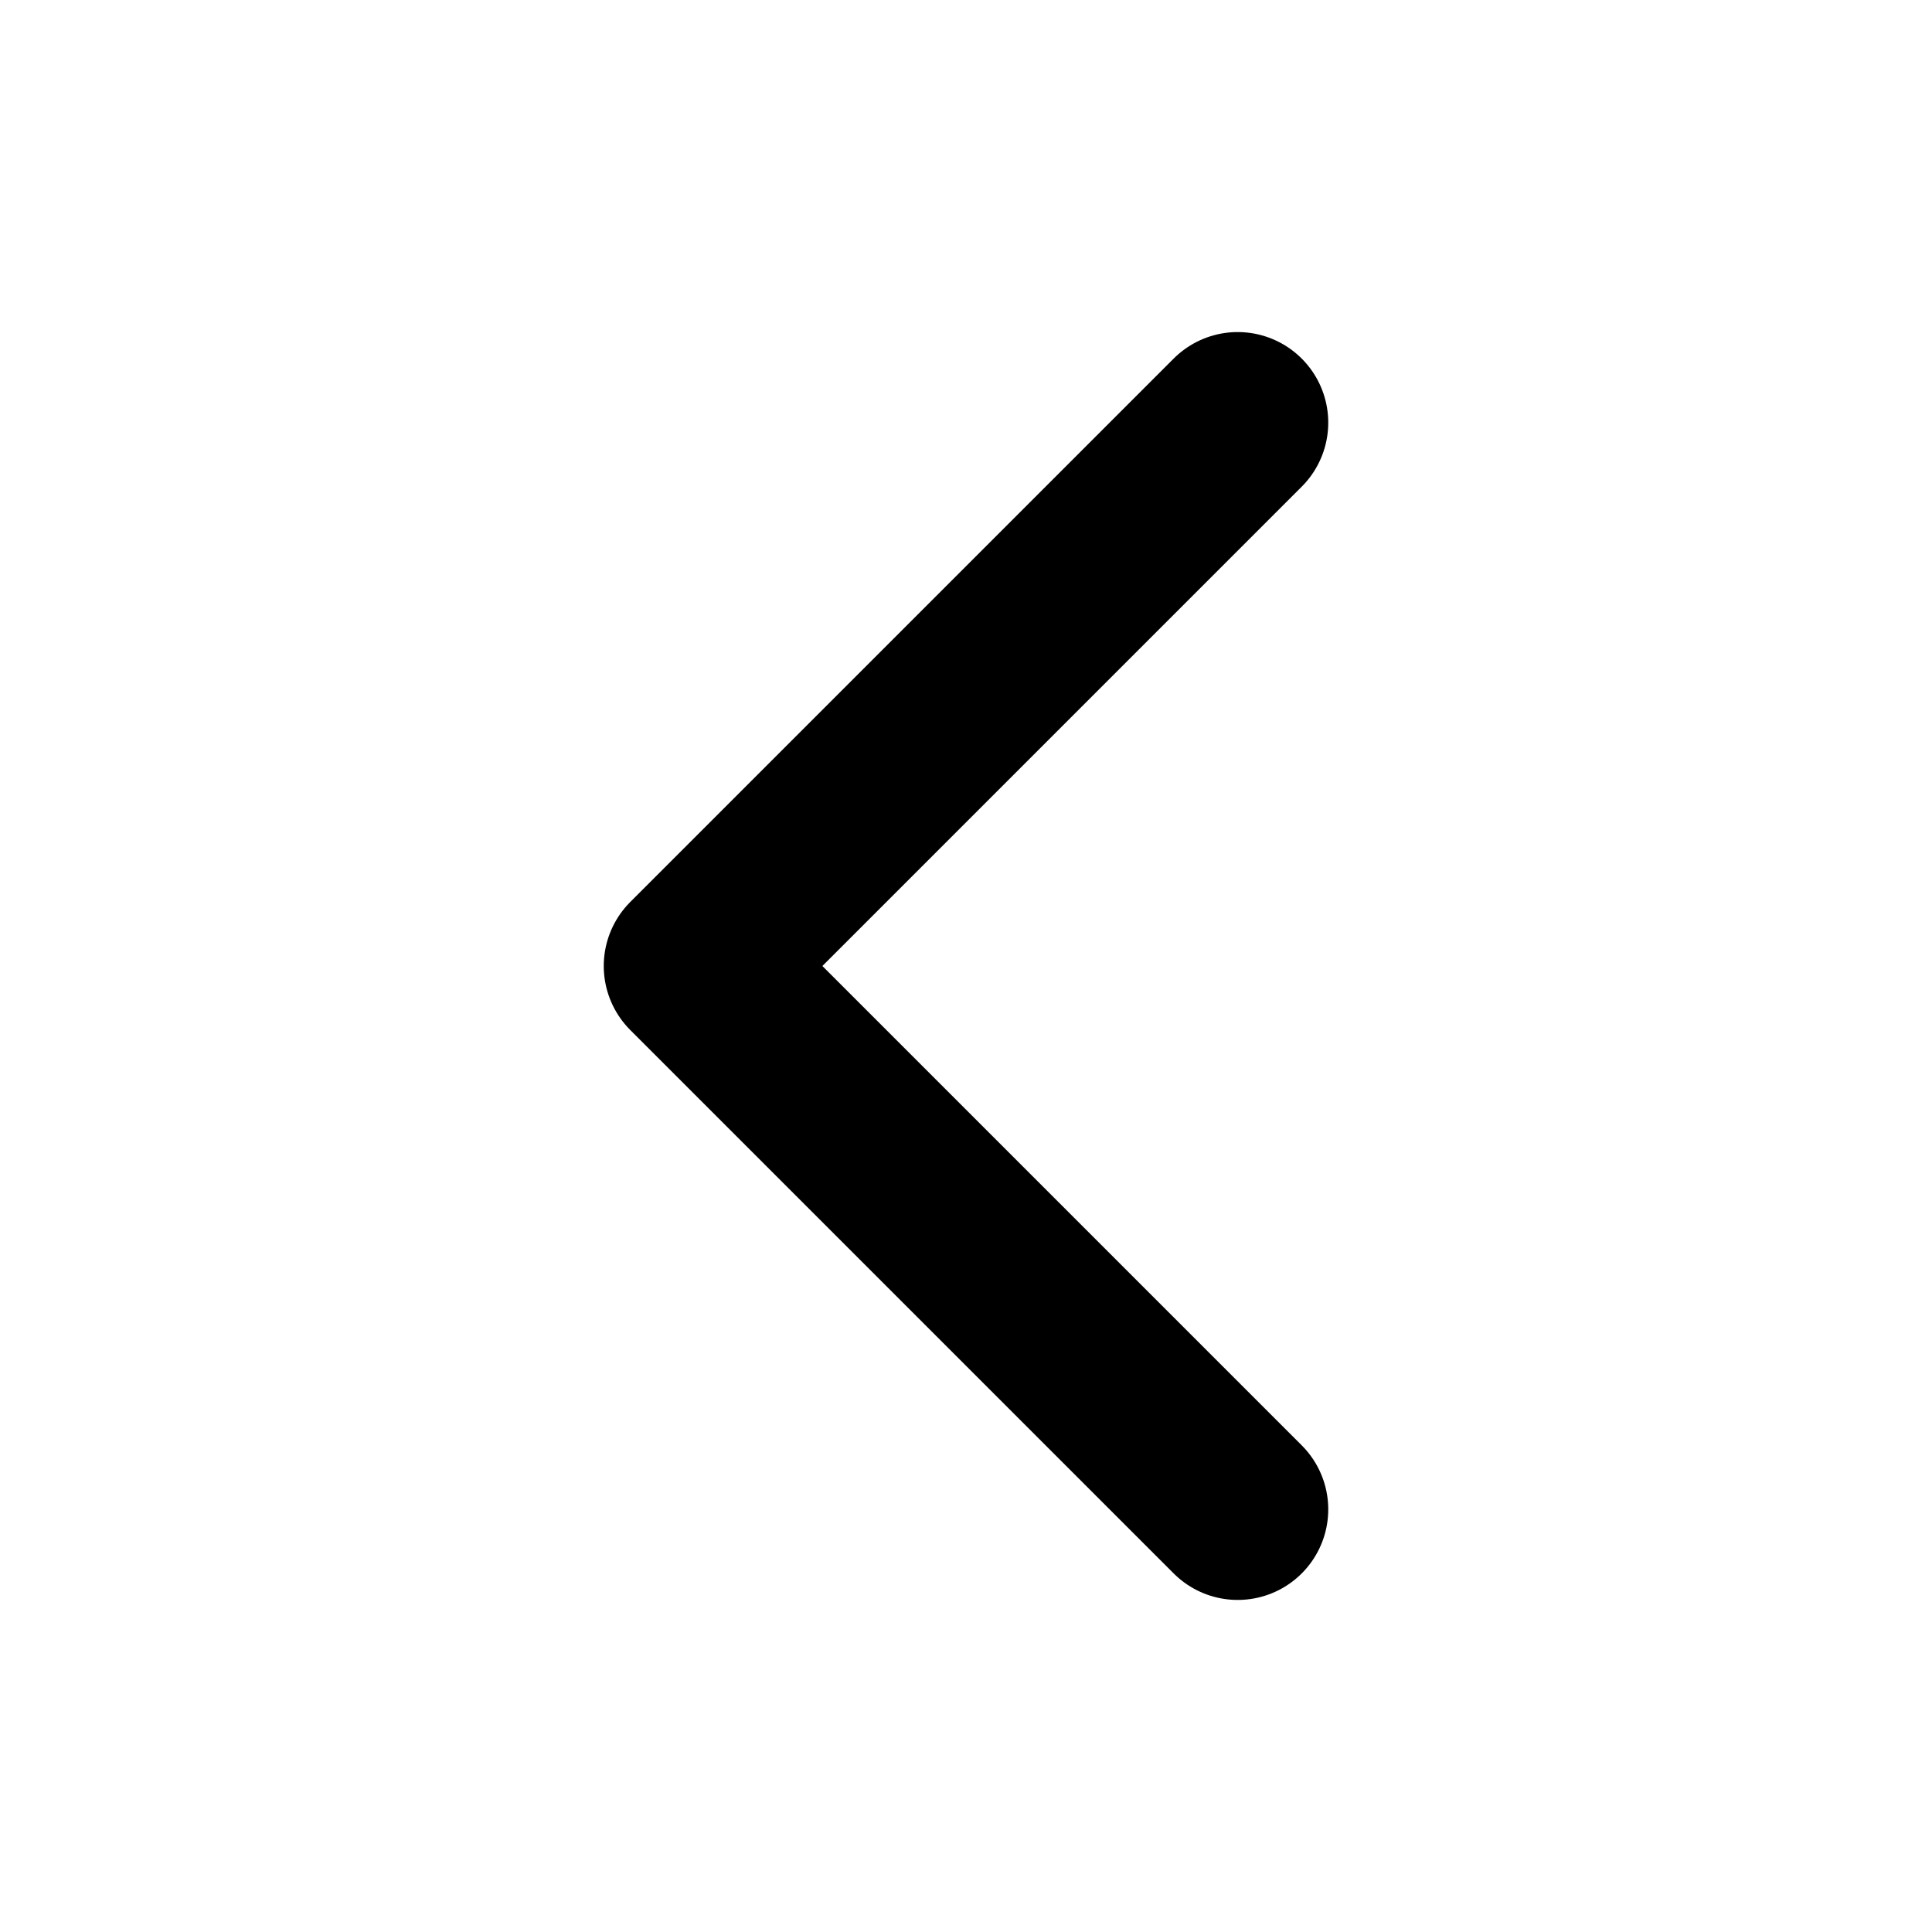
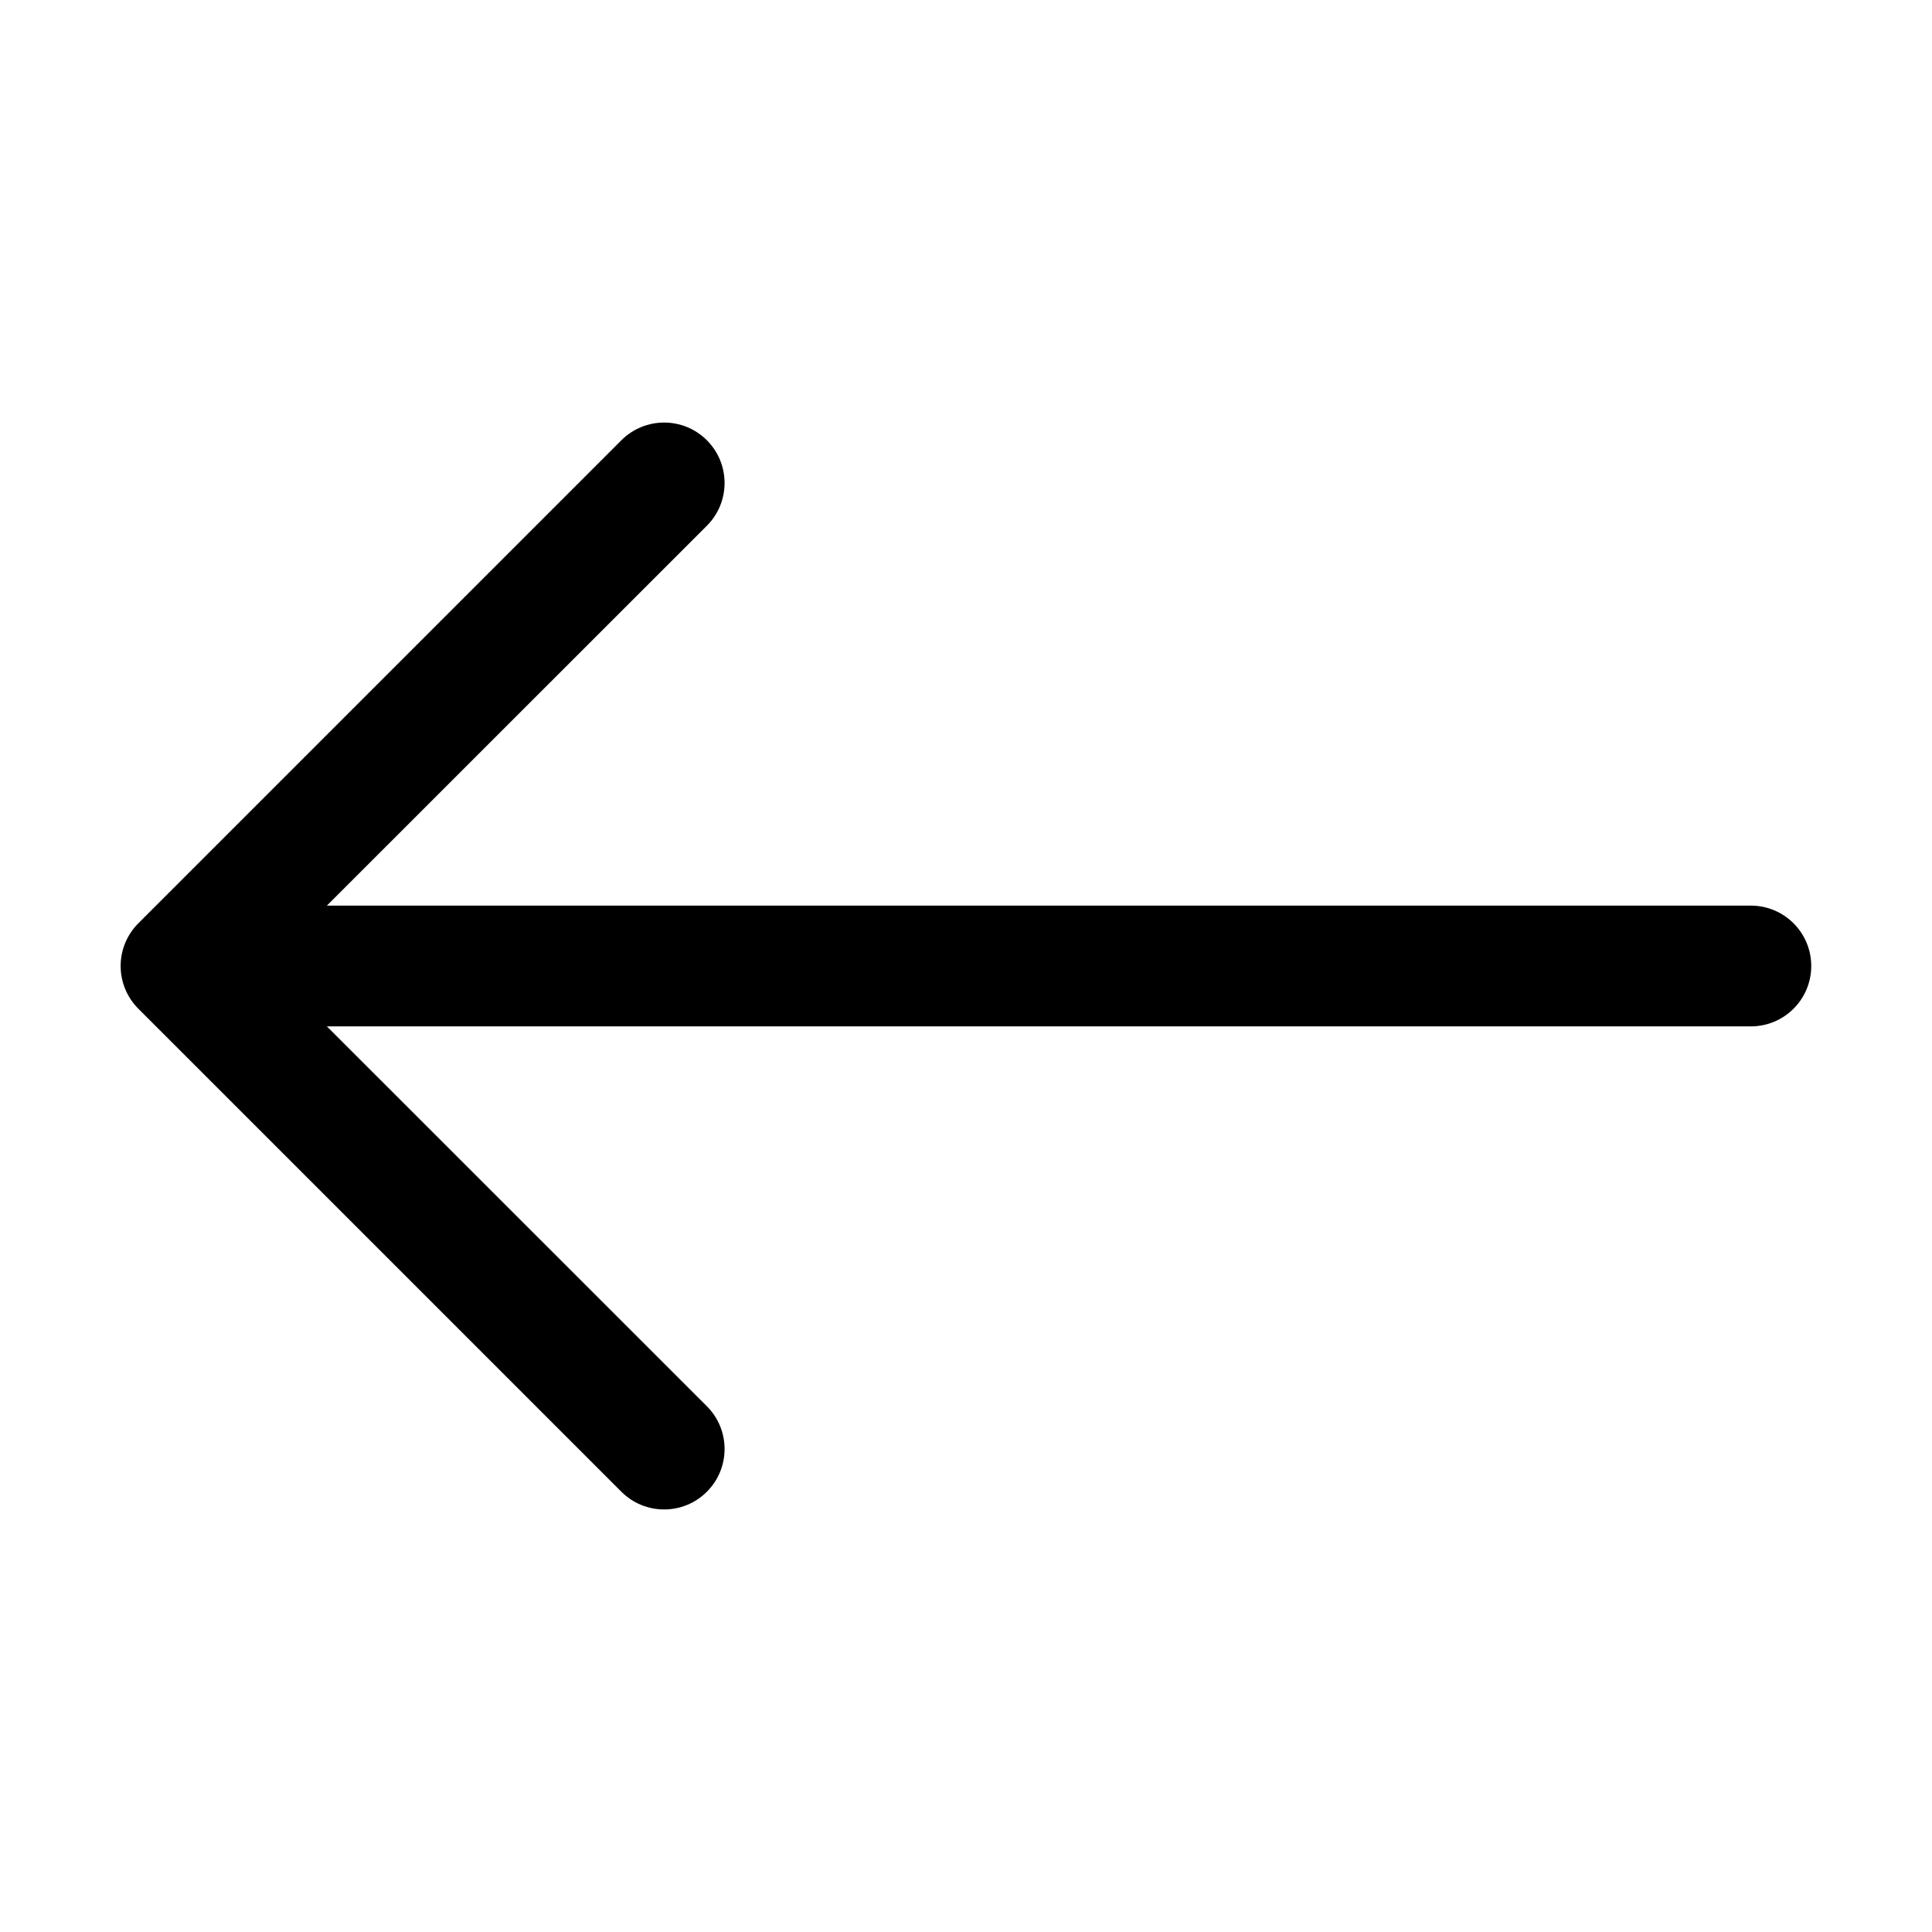
- <svg xmlns="http://www.w3.org/2000/svg" viewBox="0 0 512 512">
-   <path fill="none" stroke="currentColor" stroke-linecap="round" stroke-linejoin="round" stroke-width="48" d="M328 112L184 256l144 144" />
+ <svg xmlns="http://www.w3.org/2000/svg" width="16" height="16" fill="currentColor" class="bi bi-arrow-left" viewBox="0 0 16 16">
+   <path fill-rule="evenodd" d="M15 8a.5.5 0 0 0-.5-.5H2.707l3.147-3.146a.5.5 0 1 0-.708-.708l-4 4a.5.5 0 0 0 0 .708l4 4a.5.5 0 0 0 .708-.708L2.707 8.5H14.5A.5.5 0 0 0 15 8z" />
</svg>
